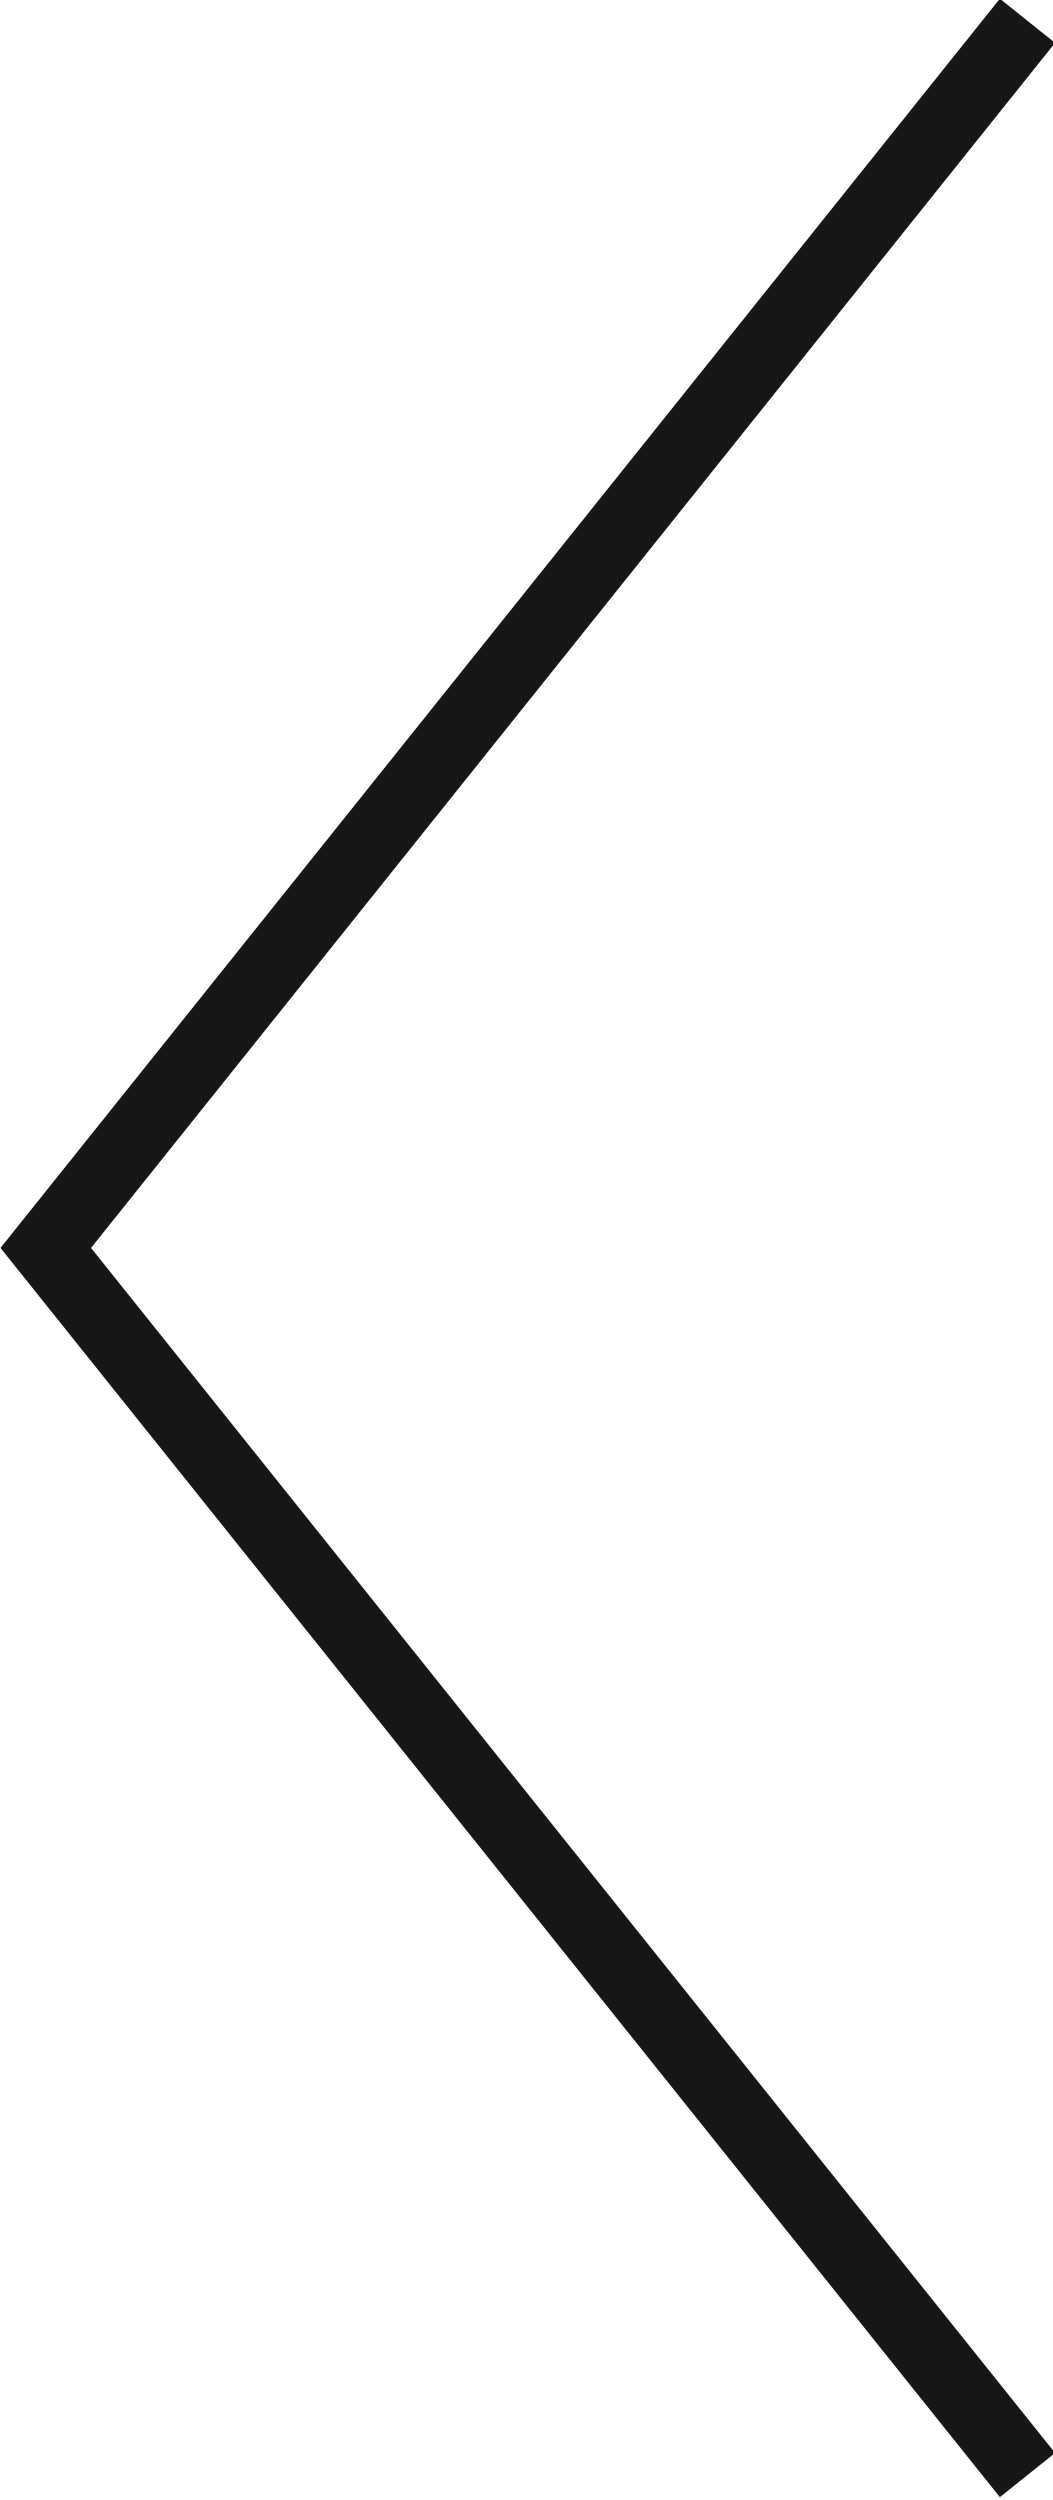
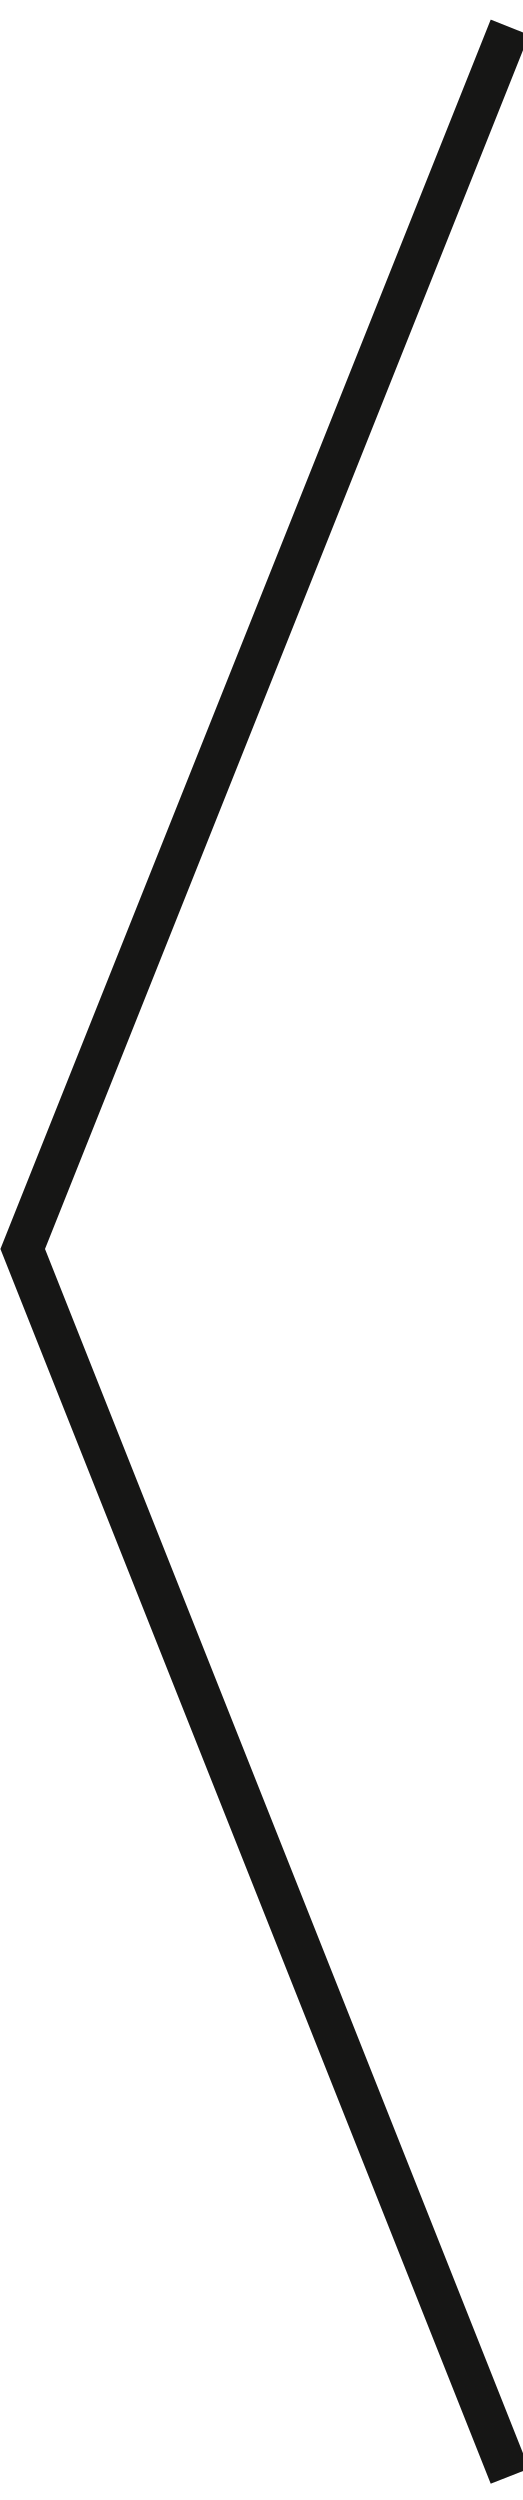
- <svg xmlns="http://www.w3.org/2000/svg" id="Ebene_1" version="1.1" viewBox="0 0 25.3 60.1">
+ <svg xmlns="http://www.w3.org/2000/svg" id="Ebene_1" version="1.1" viewBox="0 0 25.3 121.1">
  <defs>
    <style>
      .st0 {
-         fill: none;
-         stroke: #161615;
-         stroke-miterlimit: 10;
-         stroke-width: 1.7px;
+         fill: #161615;
      }
    </style>
  </defs>
-   <path id="Pfad_57" class="st0" d="M24.7,59.5L1.1,30,24.7.5" />
+   <g id="Pfad_57">
+     <polygon class="st0" points="23.77 120.31 .02 60.5 23.77 .95 25.63 1.69 2.18 60.5 25.63 119.58 23.77 120.31" />
+   </g>
</svg>
